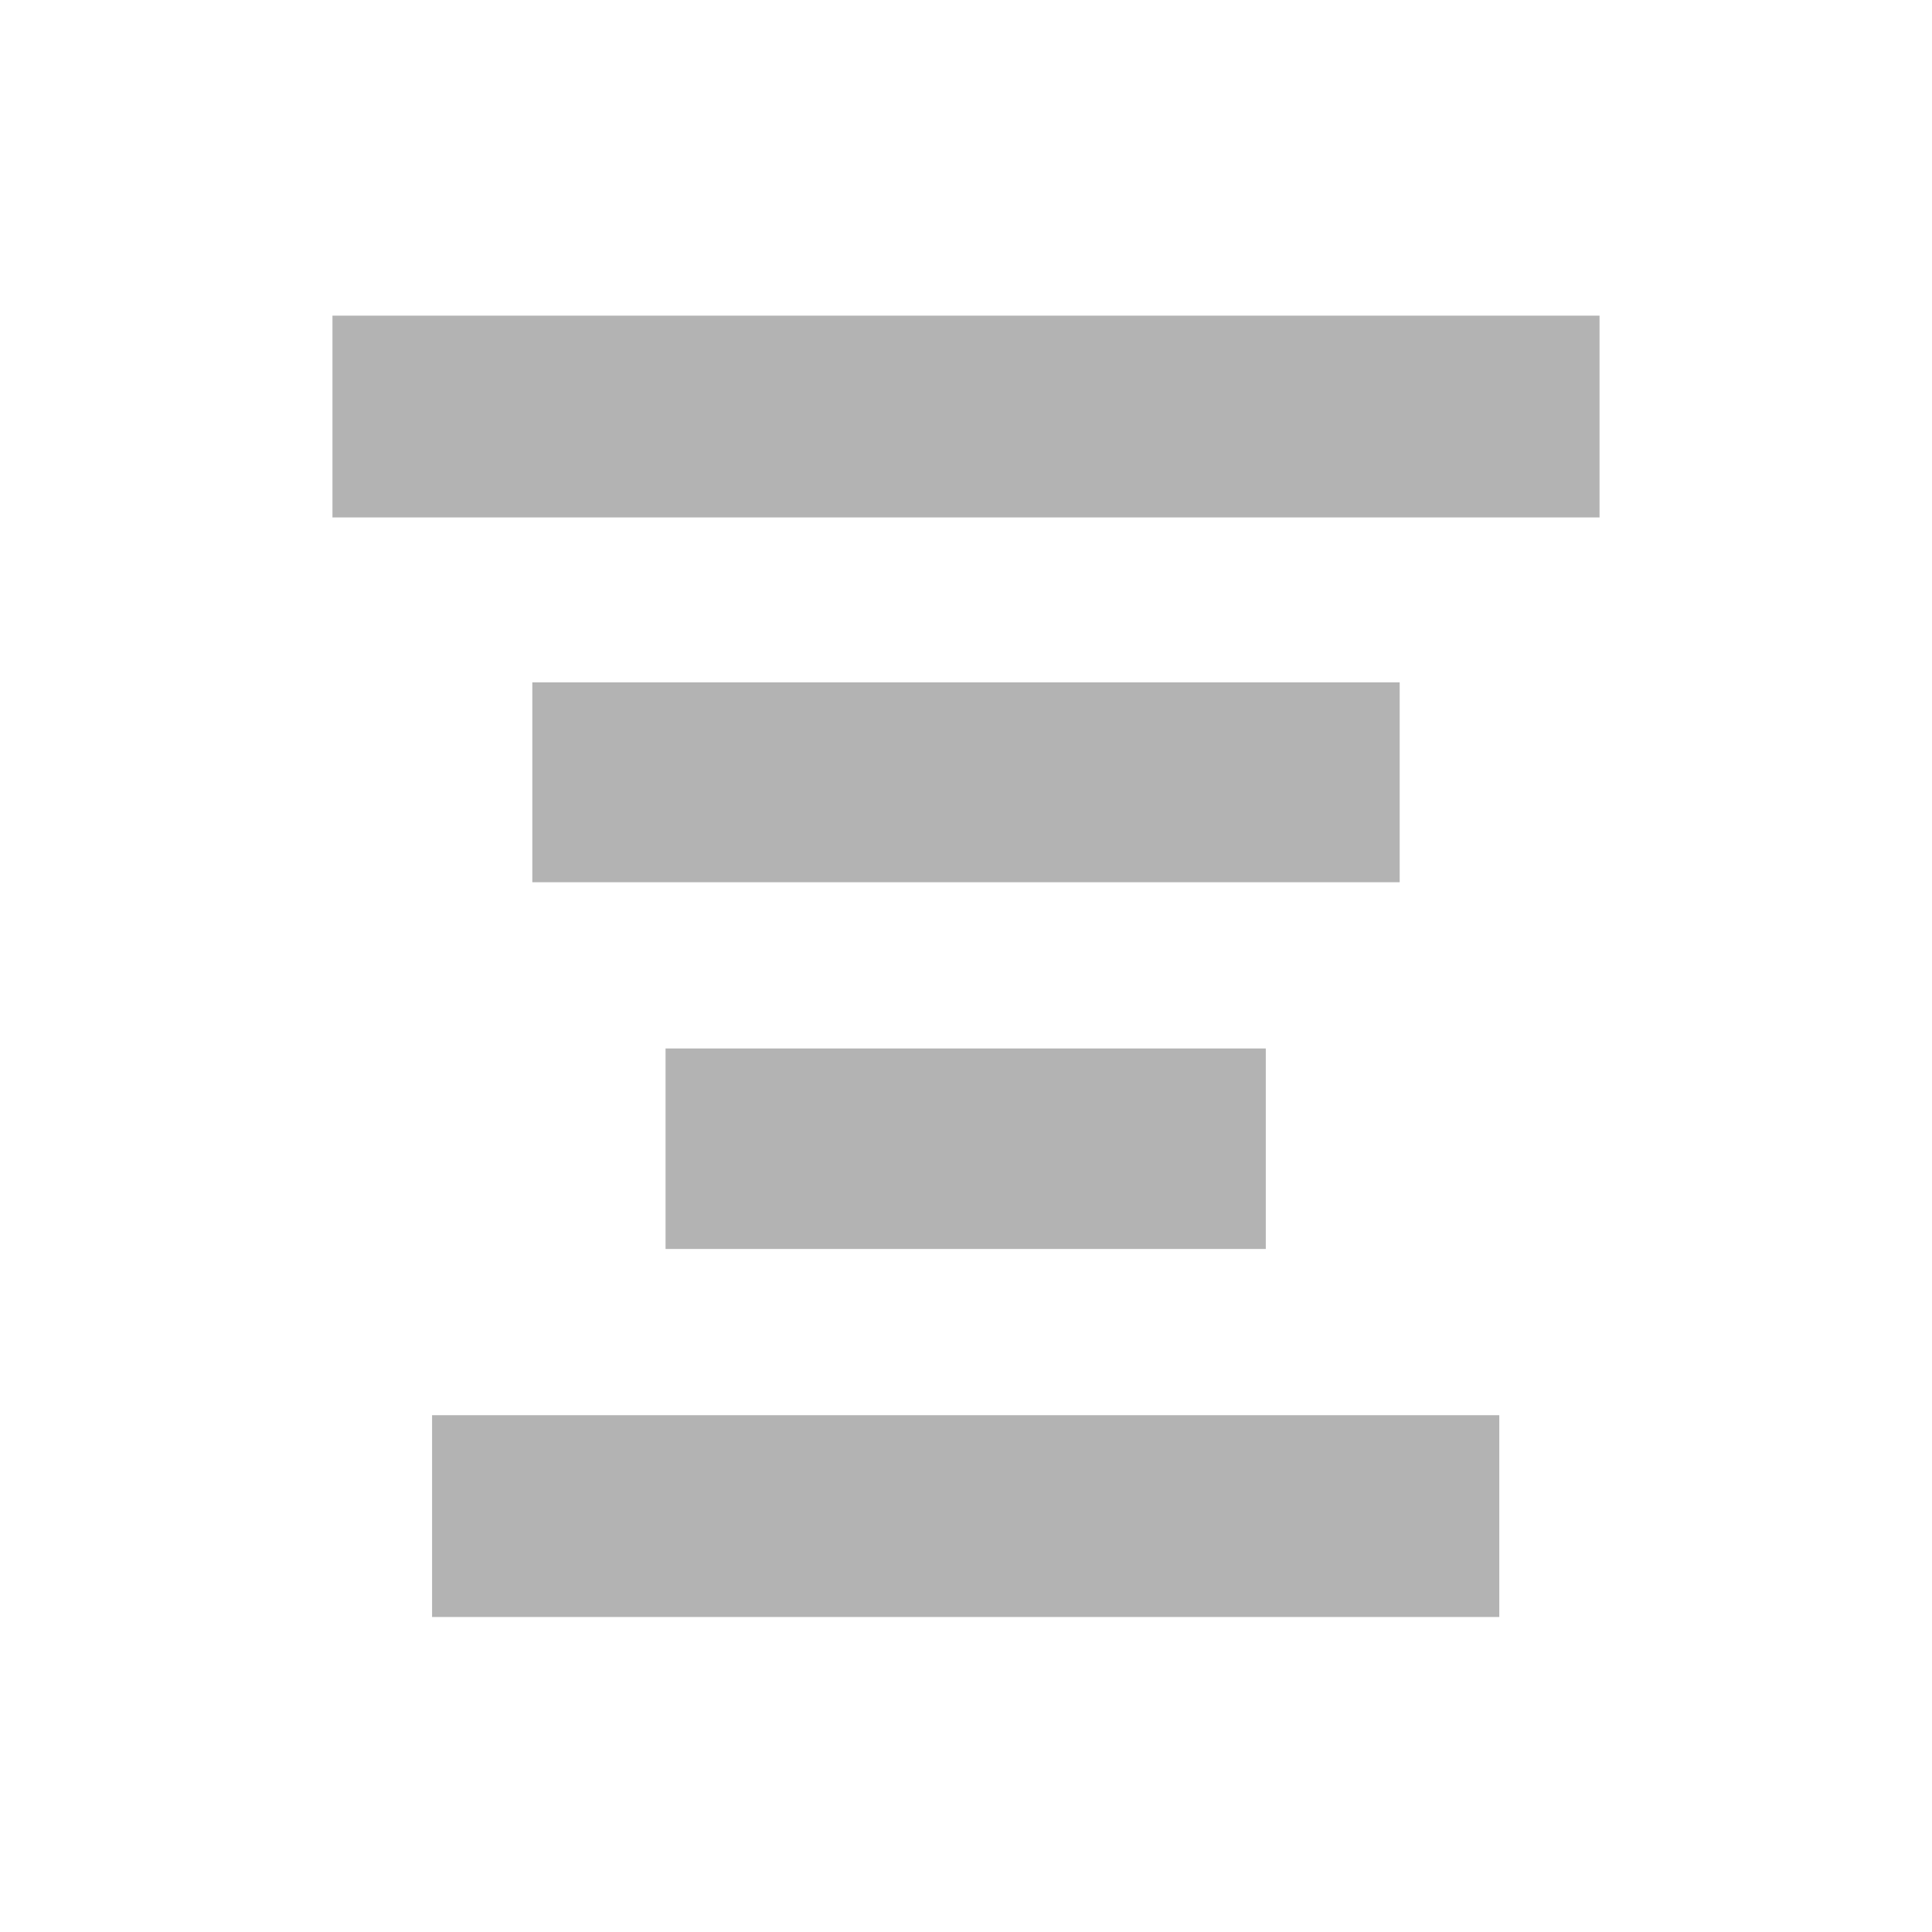
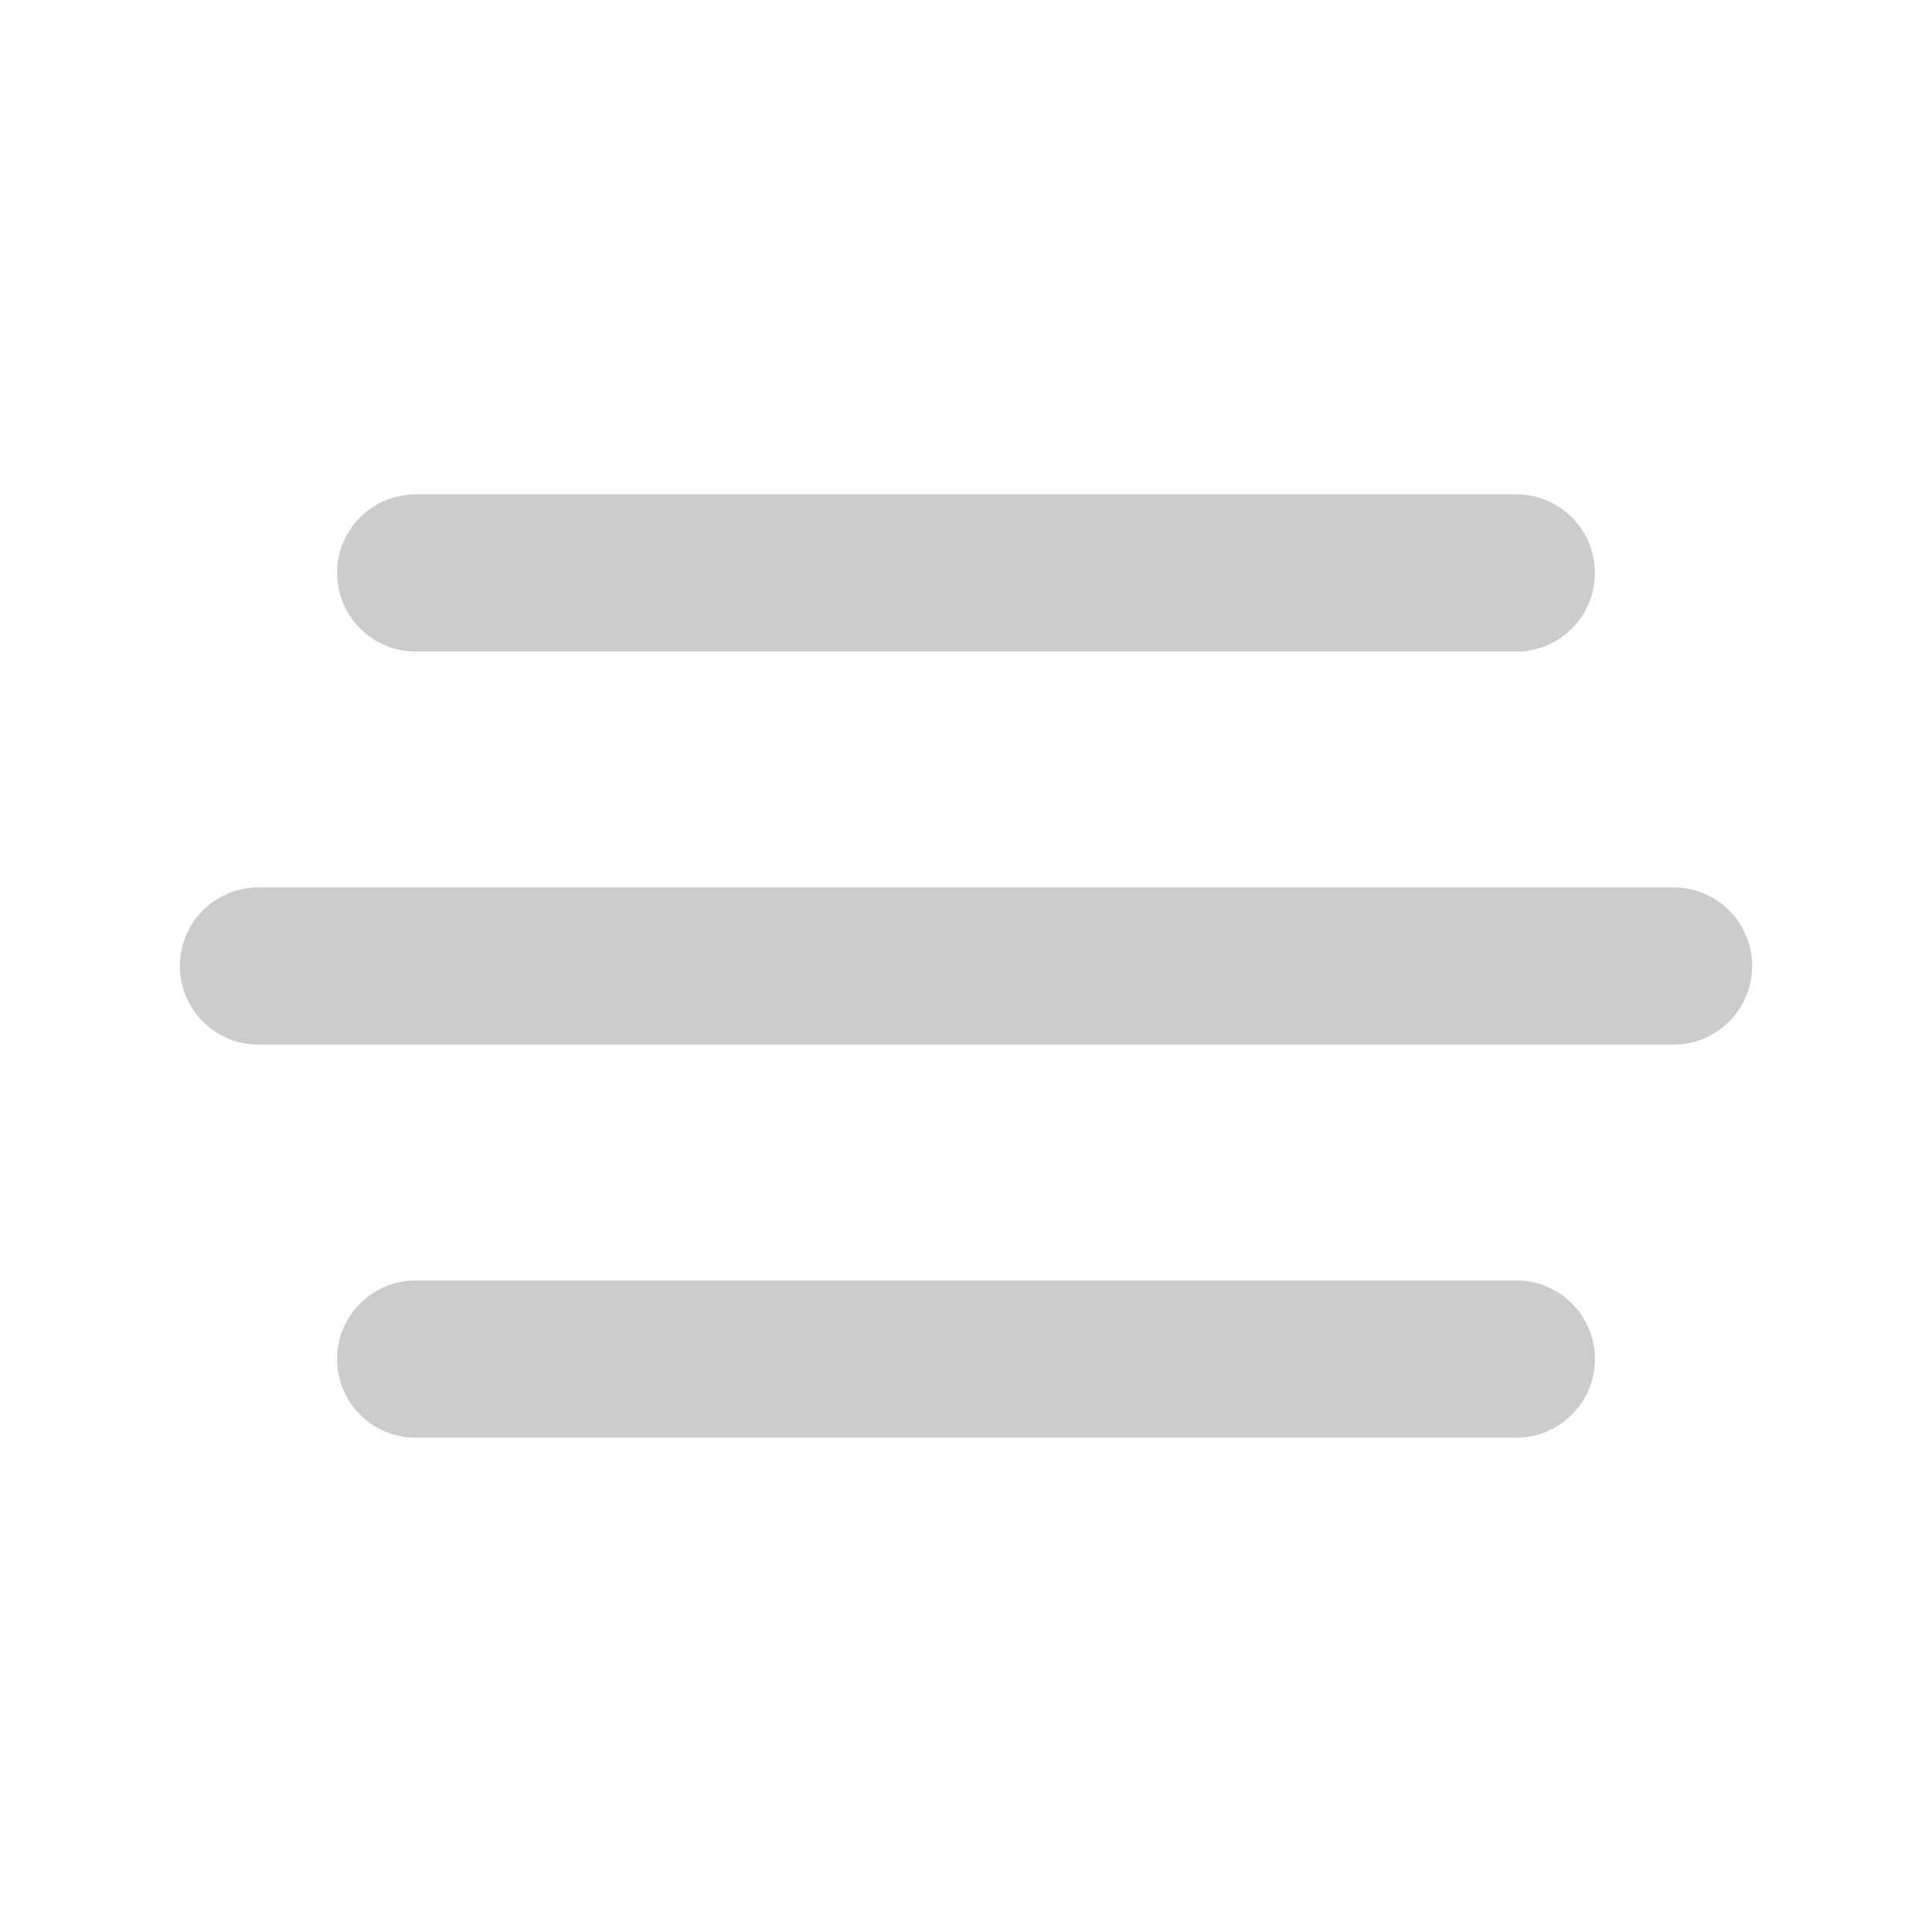
- <svg xmlns="http://www.w3.org/2000/svg" viewBox="0 0 29.87 29.87">
-   <g data-name="Layer 2">
-     <path d="M5.14 4.88h19.59V8H5.14zm1.54 17h16.5V25H6.68zm3.61-5.67h9.28v3.1h-9.28zm-2.06-5.66h13.41v3.09H8.23z" fill="#b3b3b3" data-name="aplikacja główna" />
-   </g>
+ <svg xmlns="http://www.w3.org/2000/svg" viewBox="0 0 30.72 30.72">
+   <path class="b" d="M6.61 10.36h17.5a1.25 1.25 0 100-2.5H6.61a1.25 1.25 0 100 2.5zm20 3.75H4.11a1.25 1.25 0 000 2.5h22.5a1.25 1.25 0 000-2.5zm-2.5 6.25H6.61a1.25 1.25 0 100 2.5h17.5a1.25 1.25 0 000-2.5z" fill="#ccc" />
</svg>
